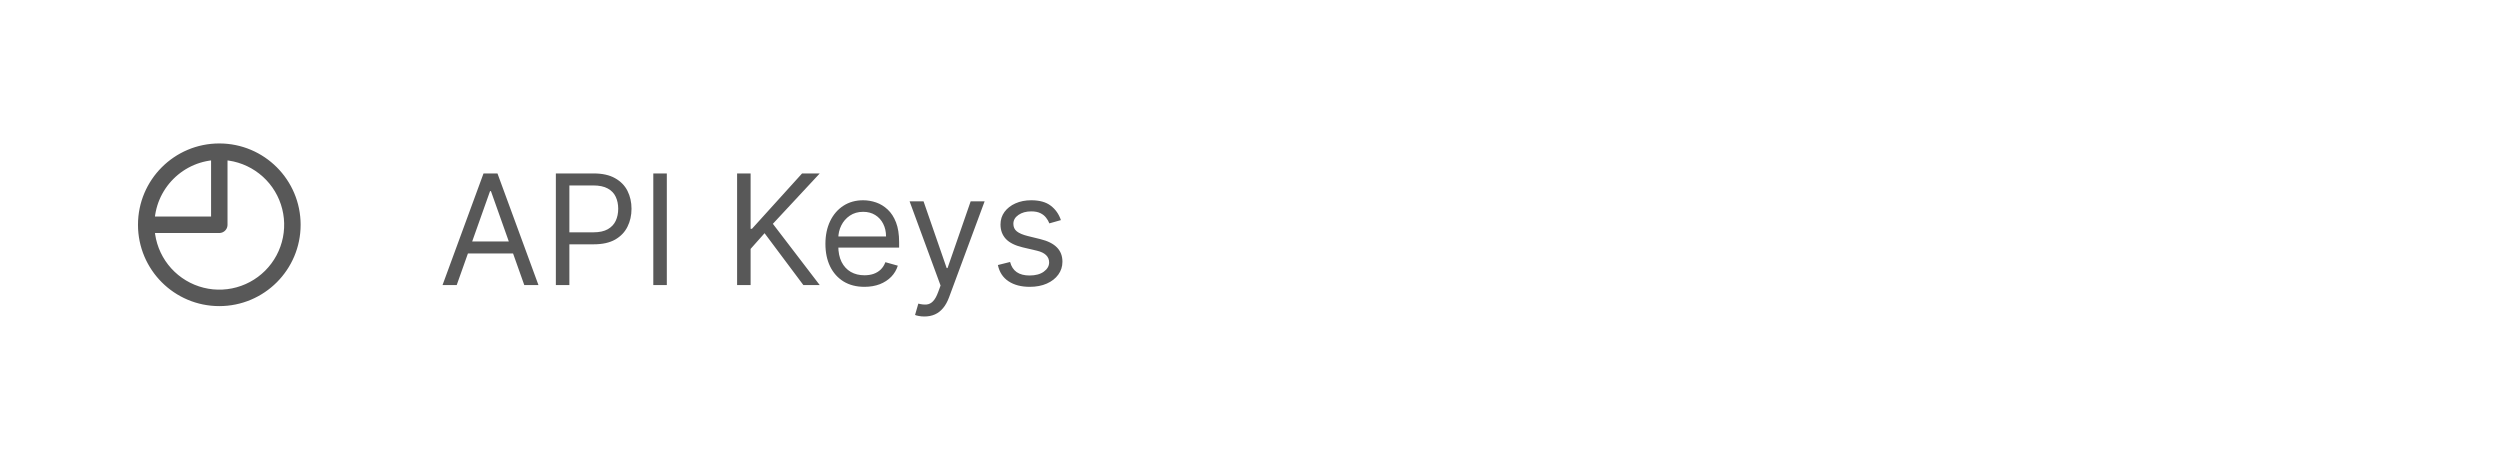
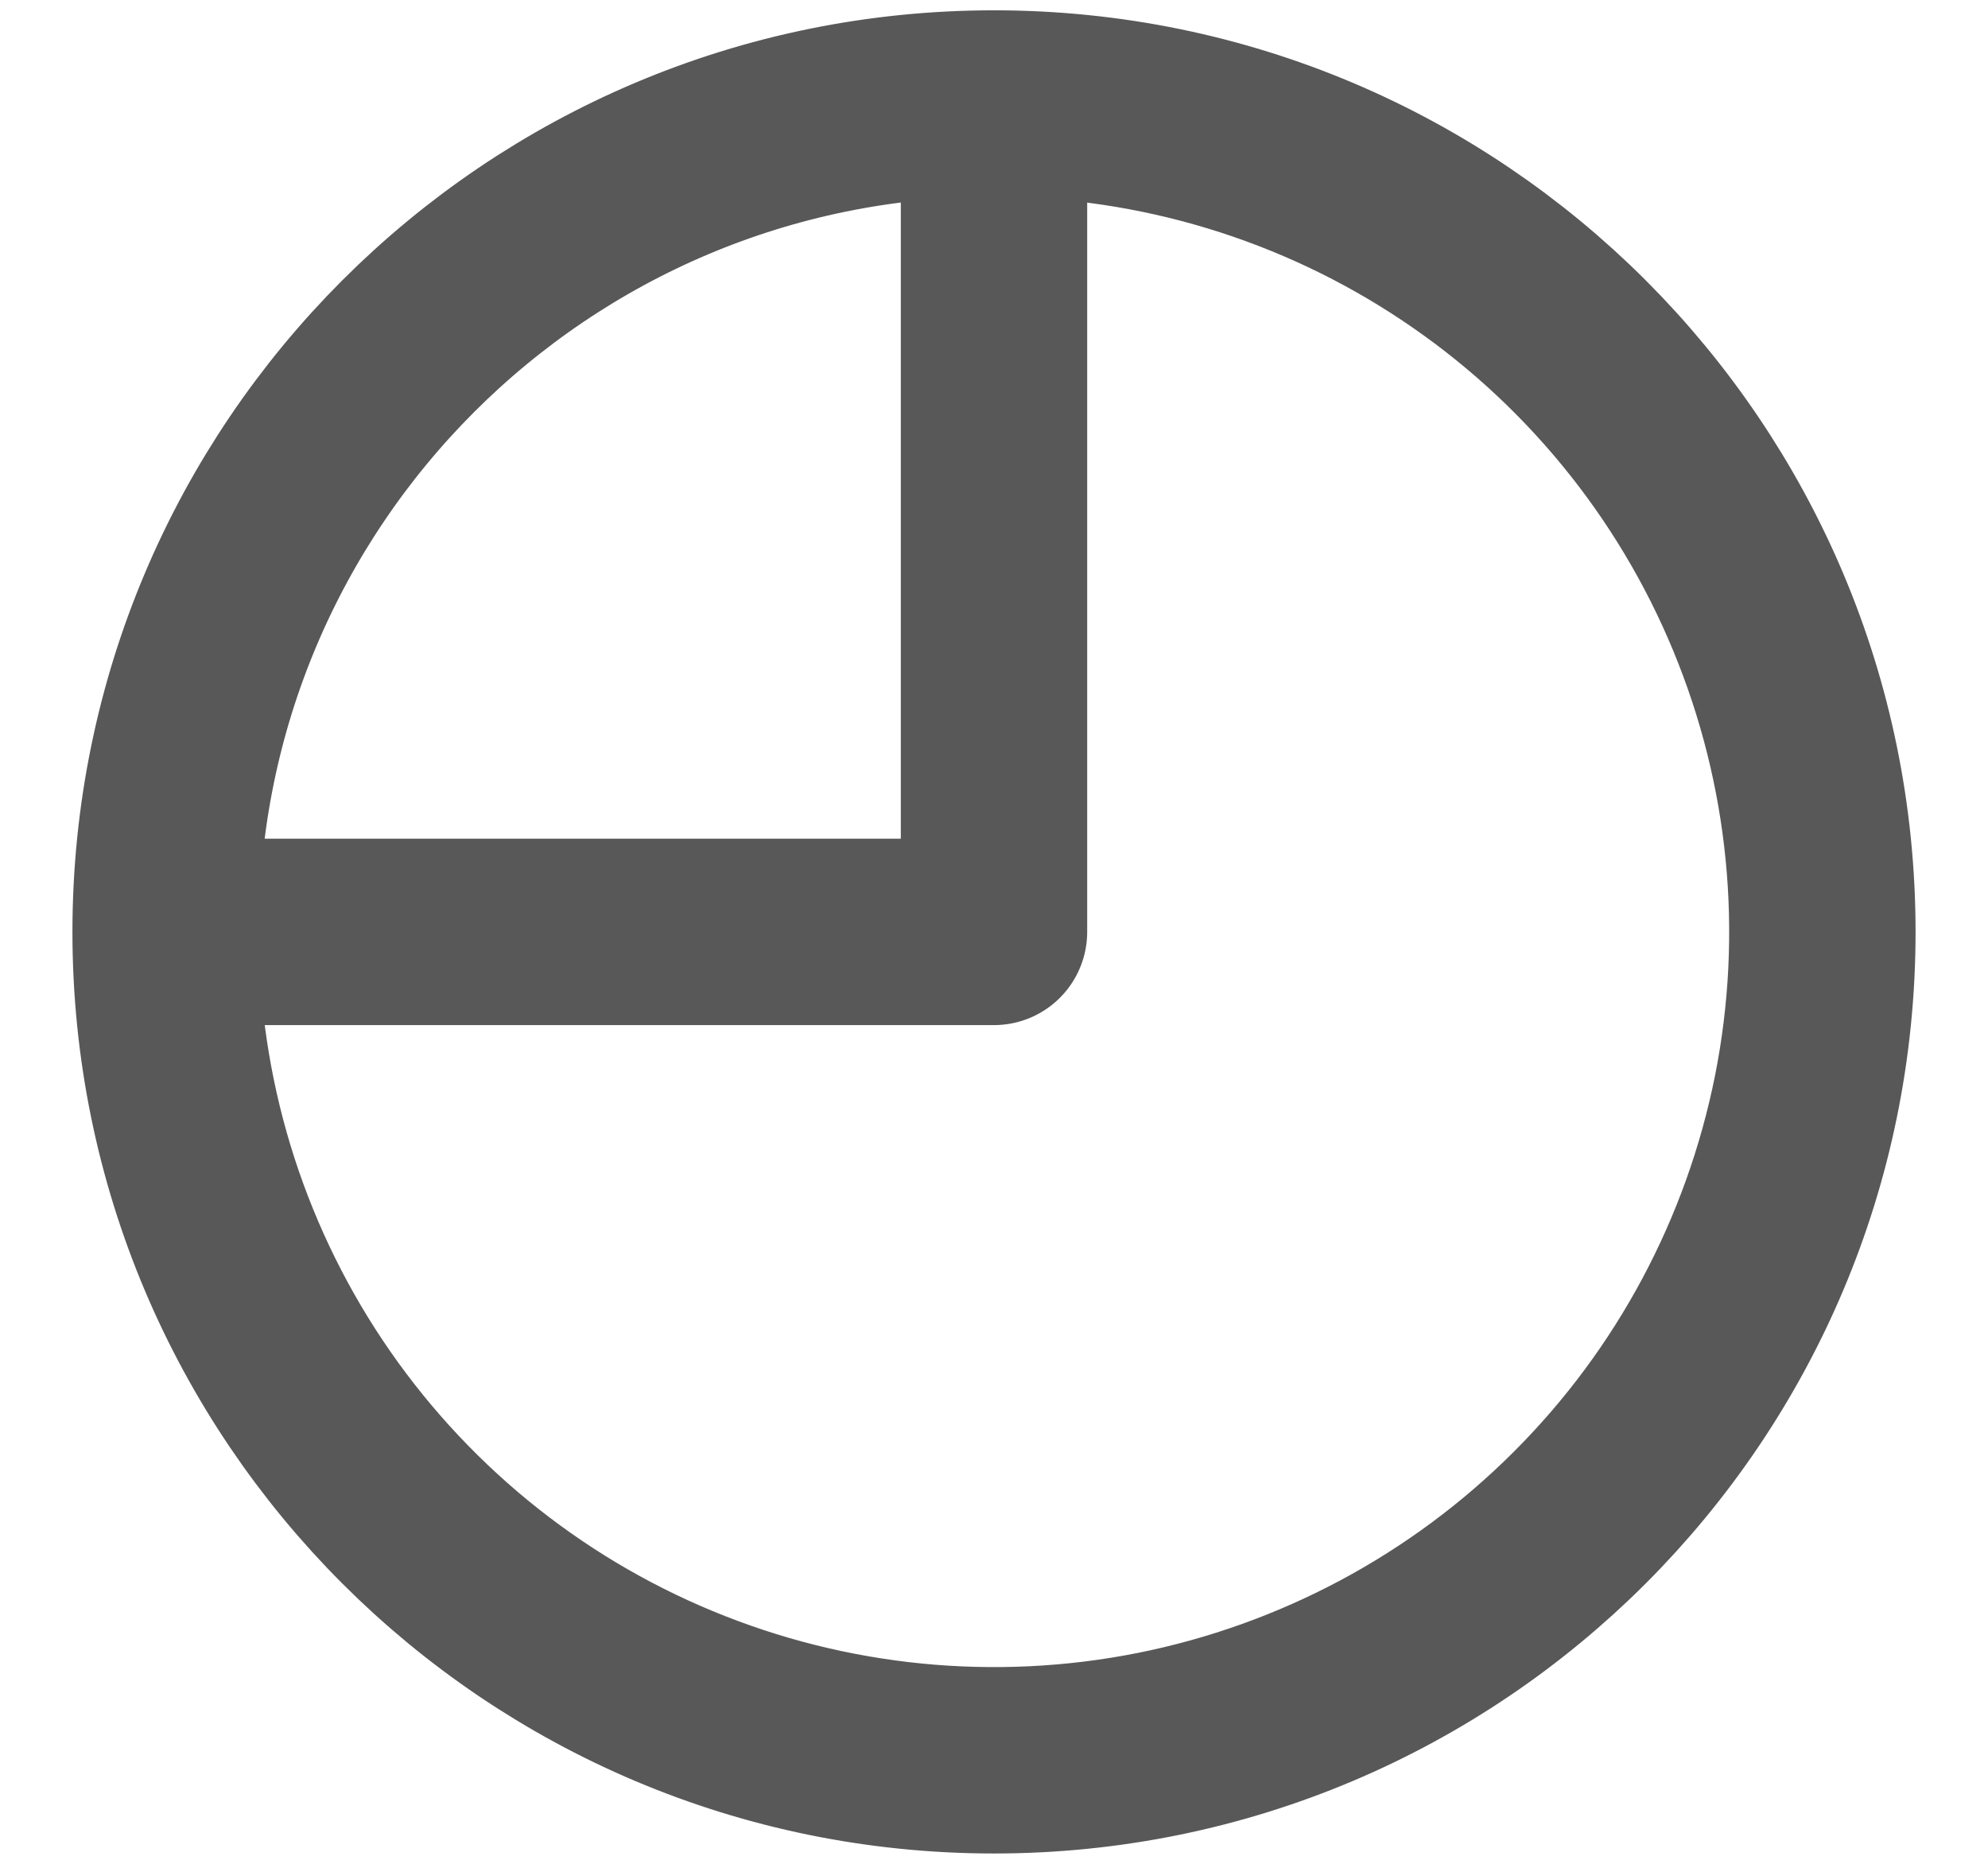
- <svg xmlns="http://www.w3.org/2000/svg" width="228" height="41" viewBox="0 0 228 41" fill="none">
-   <path d="M13.334 20.5C13.334 24.182 16.318 27.167 20 27.167C23.682 27.167 26.667 24.182 26.667 20.5C26.667 16.818 23.682 13.833 20 13.833M13.334 20.5C13.334 16.818 16.318 13.833 20 13.833M13.334 20.5C13.334 21.819 13.725 23.107 14.457 24.204C15.19 25.3 16.231 26.154 17.449 26.659C18.667 27.164 20.008 27.296 21.301 27.038C22.594 26.781 23.782 26.146 24.714 25.214C25.647 24.282 26.282 23.094 26.539 21.8C26.796 20.507 26.664 19.167 26.159 17.949C25.655 16.73 24.8 15.689 23.704 14.957C22.608 14.224 21.319 13.833 20 13.833M13.334 20.5H20V13.833" stroke="#585858" stroke-width="1.5" stroke-linecap="round" stroke-linejoin="round" />
-   <path d="M41.651 26H40.358L44.097 15.818H45.369L49.108 26H47.815L44.773 17.429H44.693L41.651 26ZM42.128 22.023H47.338V23.116H42.128V22.023ZM50.694 26V15.818H54.134C54.933 15.818 55.586 15.962 56.093 16.251C56.603 16.536 56.981 16.922 57.227 17.409C57.472 17.896 57.594 18.44 57.594 19.04C57.594 19.64 57.472 20.185 57.227 20.675C56.985 21.166 56.61 21.557 56.103 21.849C55.596 22.137 54.946 22.281 54.154 22.281H51.688V21.188H54.114C54.661 21.188 55.1 21.093 55.432 20.904C55.763 20.715 56.004 20.46 56.153 20.139C56.305 19.814 56.381 19.447 56.381 19.04C56.381 18.632 56.305 18.267 56.153 17.946C56.004 17.625 55.762 17.373 55.427 17.19C55.092 17.005 54.648 16.912 54.094 16.912H51.927V26H50.694ZM60.814 15.818V26H59.581V15.818H60.814ZM67.223 26V15.818H68.456V20.869H68.576L73.149 15.818H74.76L70.485 20.412L74.76 26H73.269L69.729 21.267L68.456 22.699V26H67.223ZM78.838 26.159C78.102 26.159 77.468 25.997 76.934 25.672C76.404 25.344 75.994 24.886 75.706 24.3C75.421 23.71 75.278 23.024 75.278 22.241C75.278 21.459 75.421 20.77 75.706 20.173C75.994 19.573 76.395 19.106 76.909 18.771C77.426 18.433 78.029 18.264 78.719 18.264C79.117 18.264 79.509 18.331 79.897 18.463C80.285 18.596 80.638 18.811 80.956 19.109C81.274 19.404 81.528 19.796 81.717 20.283C81.906 20.77 82 21.37 82 22.082V22.579H76.114V21.565H80.807C80.807 21.134 80.721 20.75 80.548 20.412C80.379 20.074 80.137 19.807 79.822 19.611C79.511 19.416 79.143 19.318 78.719 19.318C78.251 19.318 77.847 19.434 77.506 19.666C77.168 19.895 76.907 20.193 76.725 20.561C76.543 20.929 76.452 21.323 76.452 21.744V22.421C76.452 22.997 76.551 23.486 76.75 23.887C76.952 24.285 77.232 24.588 77.59 24.797C77.948 25.002 78.364 25.105 78.838 25.105C79.146 25.105 79.425 25.062 79.673 24.976C79.925 24.886 80.142 24.754 80.325 24.578C80.507 24.399 80.648 24.177 80.747 23.912L81.881 24.23C81.761 24.615 81.561 24.953 81.279 25.244C80.997 25.533 80.649 25.758 80.235 25.921C79.821 26.079 79.355 26.159 78.838 26.159ZM84.308 28.864C84.109 28.864 83.932 28.847 83.776 28.814C83.62 28.784 83.513 28.754 83.453 28.724L83.751 27.69C84.036 27.763 84.288 27.79 84.507 27.77C84.726 27.75 84.92 27.652 85.089 27.477C85.261 27.304 85.418 27.024 85.561 26.636L85.78 26.04L82.956 18.364H84.228L86.337 24.449H86.416L88.524 18.364H89.797L86.555 27.114C86.409 27.508 86.229 27.834 86.013 28.093C85.798 28.355 85.548 28.549 85.263 28.675C84.981 28.801 84.663 28.864 84.308 28.864ZM96.754 20.074L95.701 20.372C95.634 20.197 95.536 20.026 95.407 19.86C95.281 19.691 95.109 19.552 94.89 19.442C94.671 19.333 94.391 19.278 94.05 19.278C93.583 19.278 93.193 19.386 92.882 19.602C92.573 19.814 92.419 20.084 92.419 20.412C92.419 20.704 92.525 20.934 92.737 21.103C92.95 21.272 93.281 21.413 93.732 21.526L94.865 21.804C95.548 21.97 96.057 22.223 96.391 22.565C96.726 22.903 96.894 23.338 96.894 23.872C96.894 24.31 96.768 24.701 96.516 25.046C96.267 25.39 95.919 25.662 95.472 25.861C95.024 26.06 94.504 26.159 93.911 26.159C93.132 26.159 92.487 25.99 91.977 25.652C91.466 25.314 91.143 24.82 91.007 24.171L92.121 23.892C92.227 24.303 92.427 24.611 92.722 24.817C93.021 25.022 93.41 25.125 93.891 25.125C94.438 25.125 94.872 25.009 95.193 24.777C95.518 24.542 95.681 24.26 95.681 23.932C95.681 23.667 95.588 23.445 95.402 23.266C95.217 23.083 94.931 22.947 94.547 22.858L93.274 22.56C92.575 22.394 92.061 22.137 91.733 21.789C91.408 21.438 91.246 20.999 91.246 20.472C91.246 20.041 91.367 19.66 91.609 19.328C91.854 18.997 92.187 18.736 92.608 18.548C93.032 18.359 93.513 18.264 94.05 18.264C94.806 18.264 95.399 18.43 95.83 18.761C96.264 19.093 96.572 19.53 96.754 20.074Z" fill="#585858" />
+ <svg xmlns="http://www.w3.org/2000/svg" width="16" height="15" viewBox="0 0 16 15" fill="none">
+   <path d="M1.333 7.5C1.333 11.182 4.318 14.167 8 14.167C11.682 14.167 14.667 11.182 14.667 7.5C14.667 3.818 11.682 0.833 8 0.833M1.333 7.5C1.333 3.818 4.318 0.833 8 0.833M1.333 7.5C1.333 8.818 1.724 10.107 2.457 11.204C3.19 12.3 4.231 13.155 5.449 13.659C6.667 14.164 8.008 14.296 9.301 14.039C10.594 13.781 11.782 13.146 12.714 12.214C13.647 11.282 14.281 10.094 14.539 8.801C14.796 7.507 14.664 6.167 14.159 4.949C13.655 3.731 12.8 2.689 11.704 1.957C10.608 1.224 9.319 0.833 8 0.833M1.333 7.5H8V0.833" stroke="#585858" stroke-width="1.5" stroke-linecap="round" stroke-linejoin="round" />
</svg>
